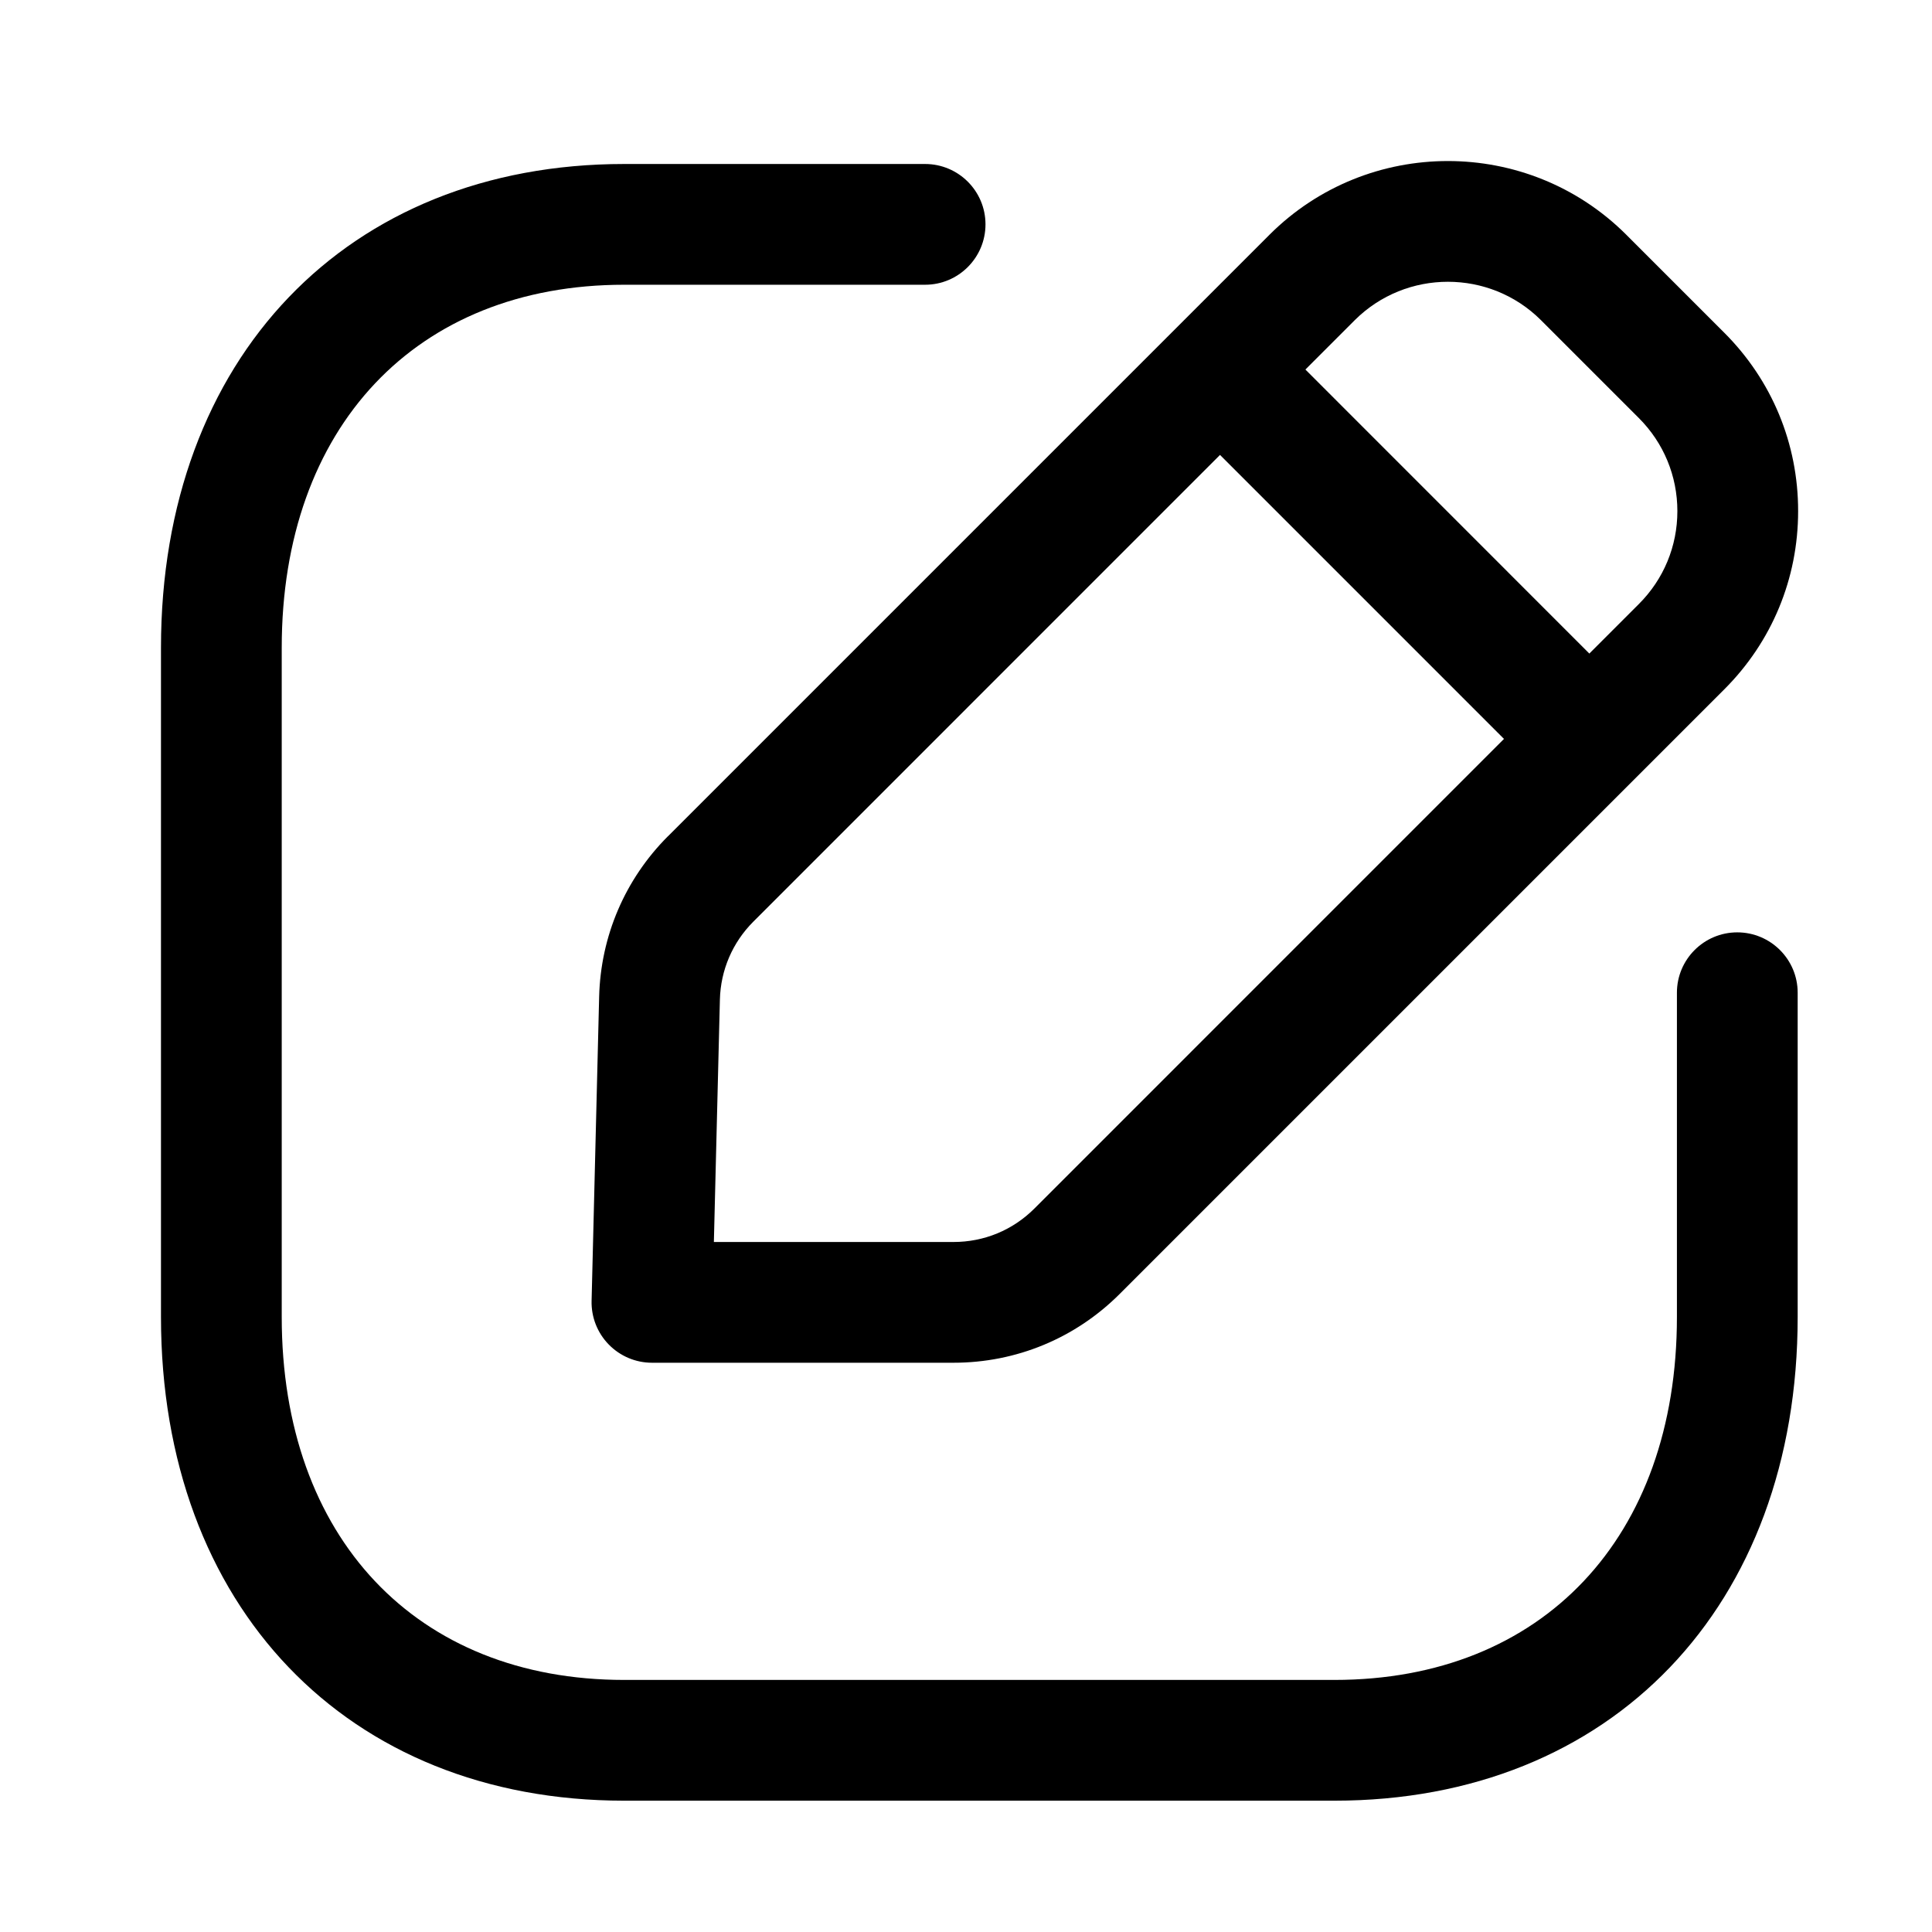
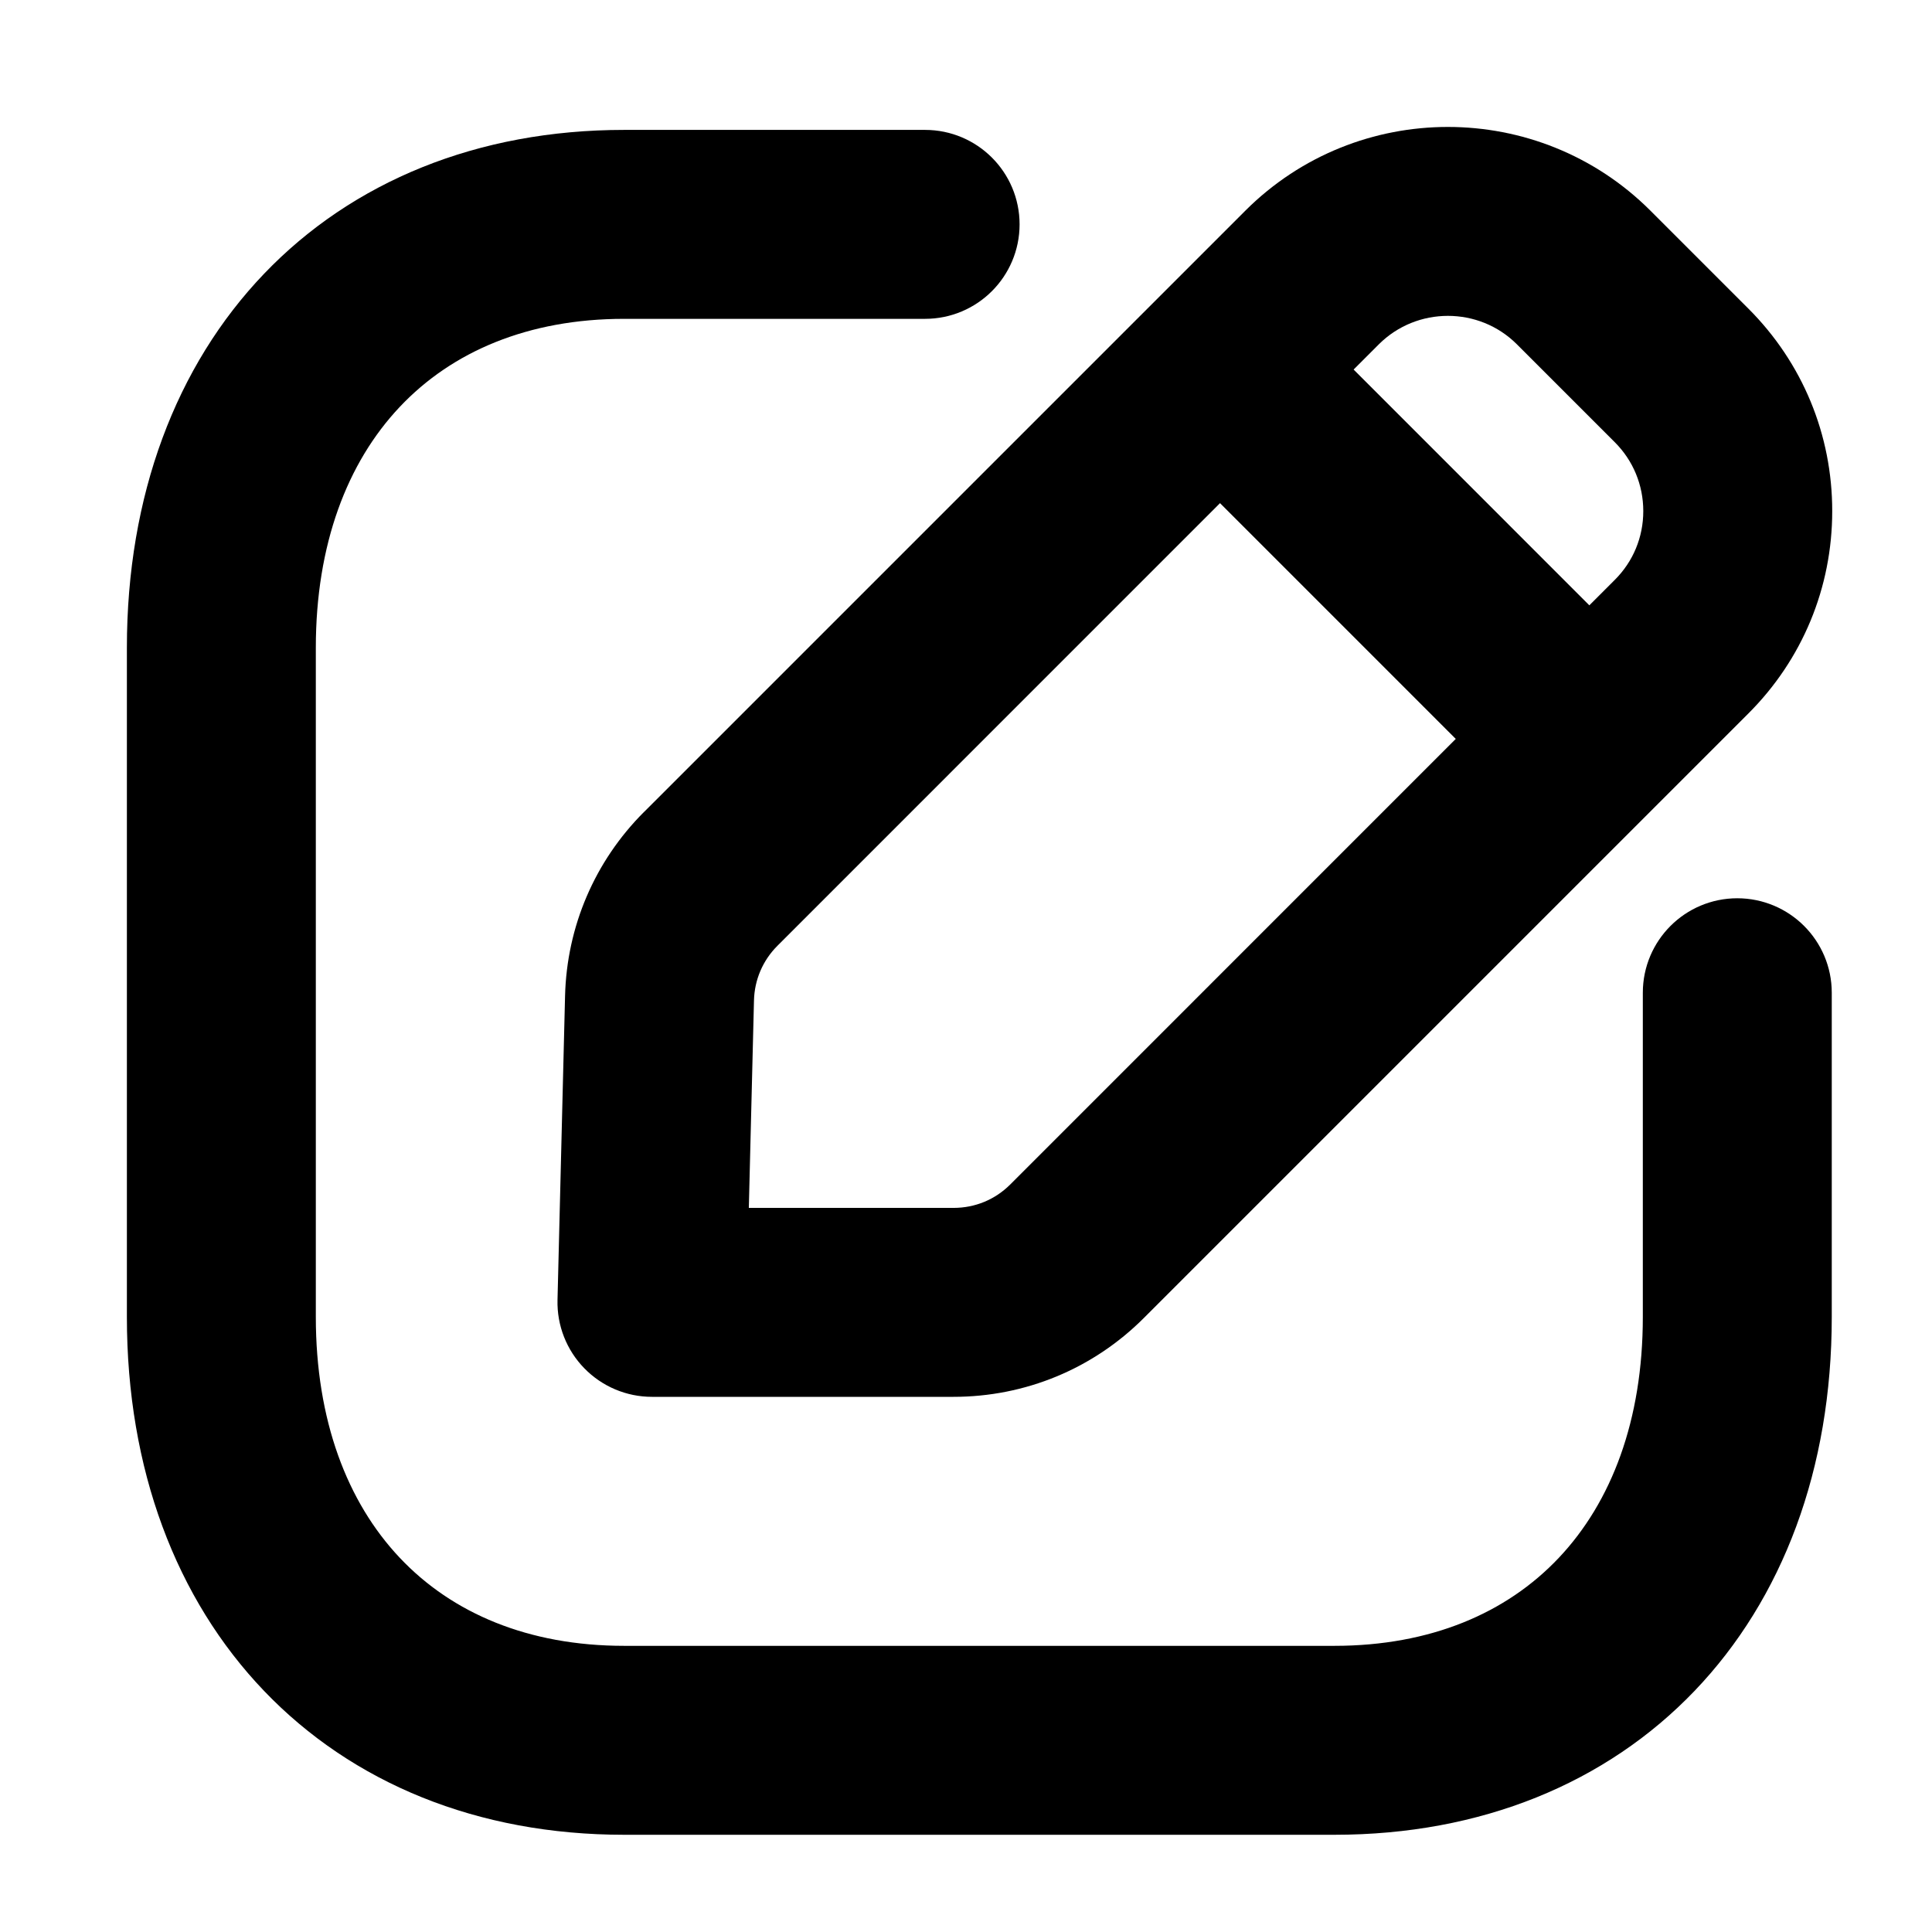
<svg xmlns="http://www.w3.org/2000/svg" width="34" height="34" viewBox="0 0 34 34" fill="none">
-   <path fill-rule="evenodd" clip-rule="evenodd" d="M23.484 31.689H10.984C6.109 31.689 2.833 28.268 2.833 23.177V11.399C2.833 6.307 6.109 2.886 10.984 2.886H16.28C16.867 2.886 17.343 3.362 17.343 3.948C17.343 4.535 16.867 5.011 16.28 5.011H10.984C7.323 5.011 4.958 7.518 4.958 11.399V23.177C4.958 27.057 7.323 29.564 10.984 29.564H23.484C27.145 29.564 29.511 27.057 29.511 23.177V17.47C29.511 16.884 29.987 16.408 30.573 16.408C31.16 16.408 31.636 16.884 31.636 17.47V23.177C31.636 28.268 28.359 31.689 23.484 31.689Z" fill="black" />
-   <path fill-rule="evenodd" clip-rule="evenodd" d="M12.563 21.857H16.78C17.318 21.857 17.823 21.649 18.204 21.268L28.841 10.63C29.278 10.194 29.519 9.613 29.519 8.995C29.519 8.376 29.278 7.794 28.841 7.357L27.117 5.633C26.215 4.734 24.747 4.734 23.843 5.633L13.257 16.22C12.89 16.587 12.682 17.074 12.669 17.591L12.563 21.857ZM16.78 23.982H11.473C11.187 23.982 10.912 23.866 10.712 23.66C10.513 23.456 10.404 23.18 10.411 22.893L10.544 17.539C10.571 16.474 11 15.472 11.754 14.717H11.755L22.342 4.13C24.073 2.402 26.888 2.402 28.619 4.13L30.343 5.854C31.183 6.693 31.645 7.808 31.644 8.995C31.644 10.182 31.182 11.296 30.343 12.133L19.705 22.771C18.925 23.551 17.885 23.982 16.78 23.982Z" fill="black" />
-   <path fill-rule="evenodd" clip-rule="evenodd" d="M27.952 14.049C27.68 14.049 27.408 13.945 27.201 13.737L20.733 7.269C20.318 6.853 20.318 6.181 20.733 5.765C21.148 5.35 21.82 5.35 22.235 5.765L28.703 12.235C29.118 12.65 29.118 13.322 28.703 13.737C28.496 13.945 28.224 14.049 27.952 14.049Z" fill="black" />
+   <path fill-rule="evenodd" clip-rule="evenodd" d="M23.484 31.689H10.984C6.109 31.689 2.833 28.268 2.833 23.177V11.399C2.833 6.307 6.109 2.886 10.984 2.886H16.28C16.867 2.886 17.343 3.362 17.343 3.948C17.343 4.535 16.867 5.011 16.28 5.011H10.984C7.323 5.011 4.958 7.518 4.958 11.399V23.177C4.958 27.057 7.323 29.564 10.984 29.564H23.484C27.145 29.564 29.511 27.057 29.511 23.177V17.47C29.511 16.884 29.987 16.408 30.573 16.408C31.16 16.408 31.636 16.884 31.636 17.47V23.177C31.636 28.268 28.359 31.689 23.484 31.689Z" fill="black" stroke="black" stroke-width="1.2" stroke-linecap="round" stroke-linejoin="round" />
+   <path fill-rule="evenodd" clip-rule="evenodd" d="M12.563 21.857H16.78C17.318 21.857 17.823 21.649 18.204 21.268L28.841 10.63C29.278 10.194 29.519 9.613 29.519 8.995C29.519 8.376 29.278 7.794 28.841 7.357L27.117 5.633C26.215 4.734 24.747 4.734 23.843 5.633L13.257 16.22C12.89 16.587 12.682 17.074 12.669 17.591L12.563 21.857ZM16.78 23.982H11.473C11.187 23.982 10.912 23.866 10.712 23.66C10.513 23.456 10.404 23.18 10.411 22.893L10.544 17.539C10.571 16.474 11 15.472 11.754 14.717H11.755L22.342 4.13C24.073 2.402 26.888 2.402 28.619 4.13L30.343 5.854C31.183 6.693 31.645 7.808 31.644 8.995C31.644 10.182 31.182 11.296 30.343 12.133L19.705 22.771C18.925 23.551 17.885 23.982 16.78 23.982Z" fill="black" stroke="black" stroke-width="1.2" stroke-linecap="round" stroke-linejoin="round" />
+   <path fill-rule="evenodd" clip-rule="evenodd" d="M27.952 14.049C27.68 14.049 27.408 13.945 27.201 13.737L20.733 7.269C20.318 6.853 20.318 6.181 20.733 5.765C21.148 5.35 21.82 5.35 22.235 5.765L28.703 12.235C29.118 12.65 29.118 13.322 28.703 13.737C28.496 13.945 28.224 14.049 27.952 14.049Z" fill="black" stroke="black" stroke-width="1.2" stroke-linecap="round" stroke-linejoin="round" />
</svg>
